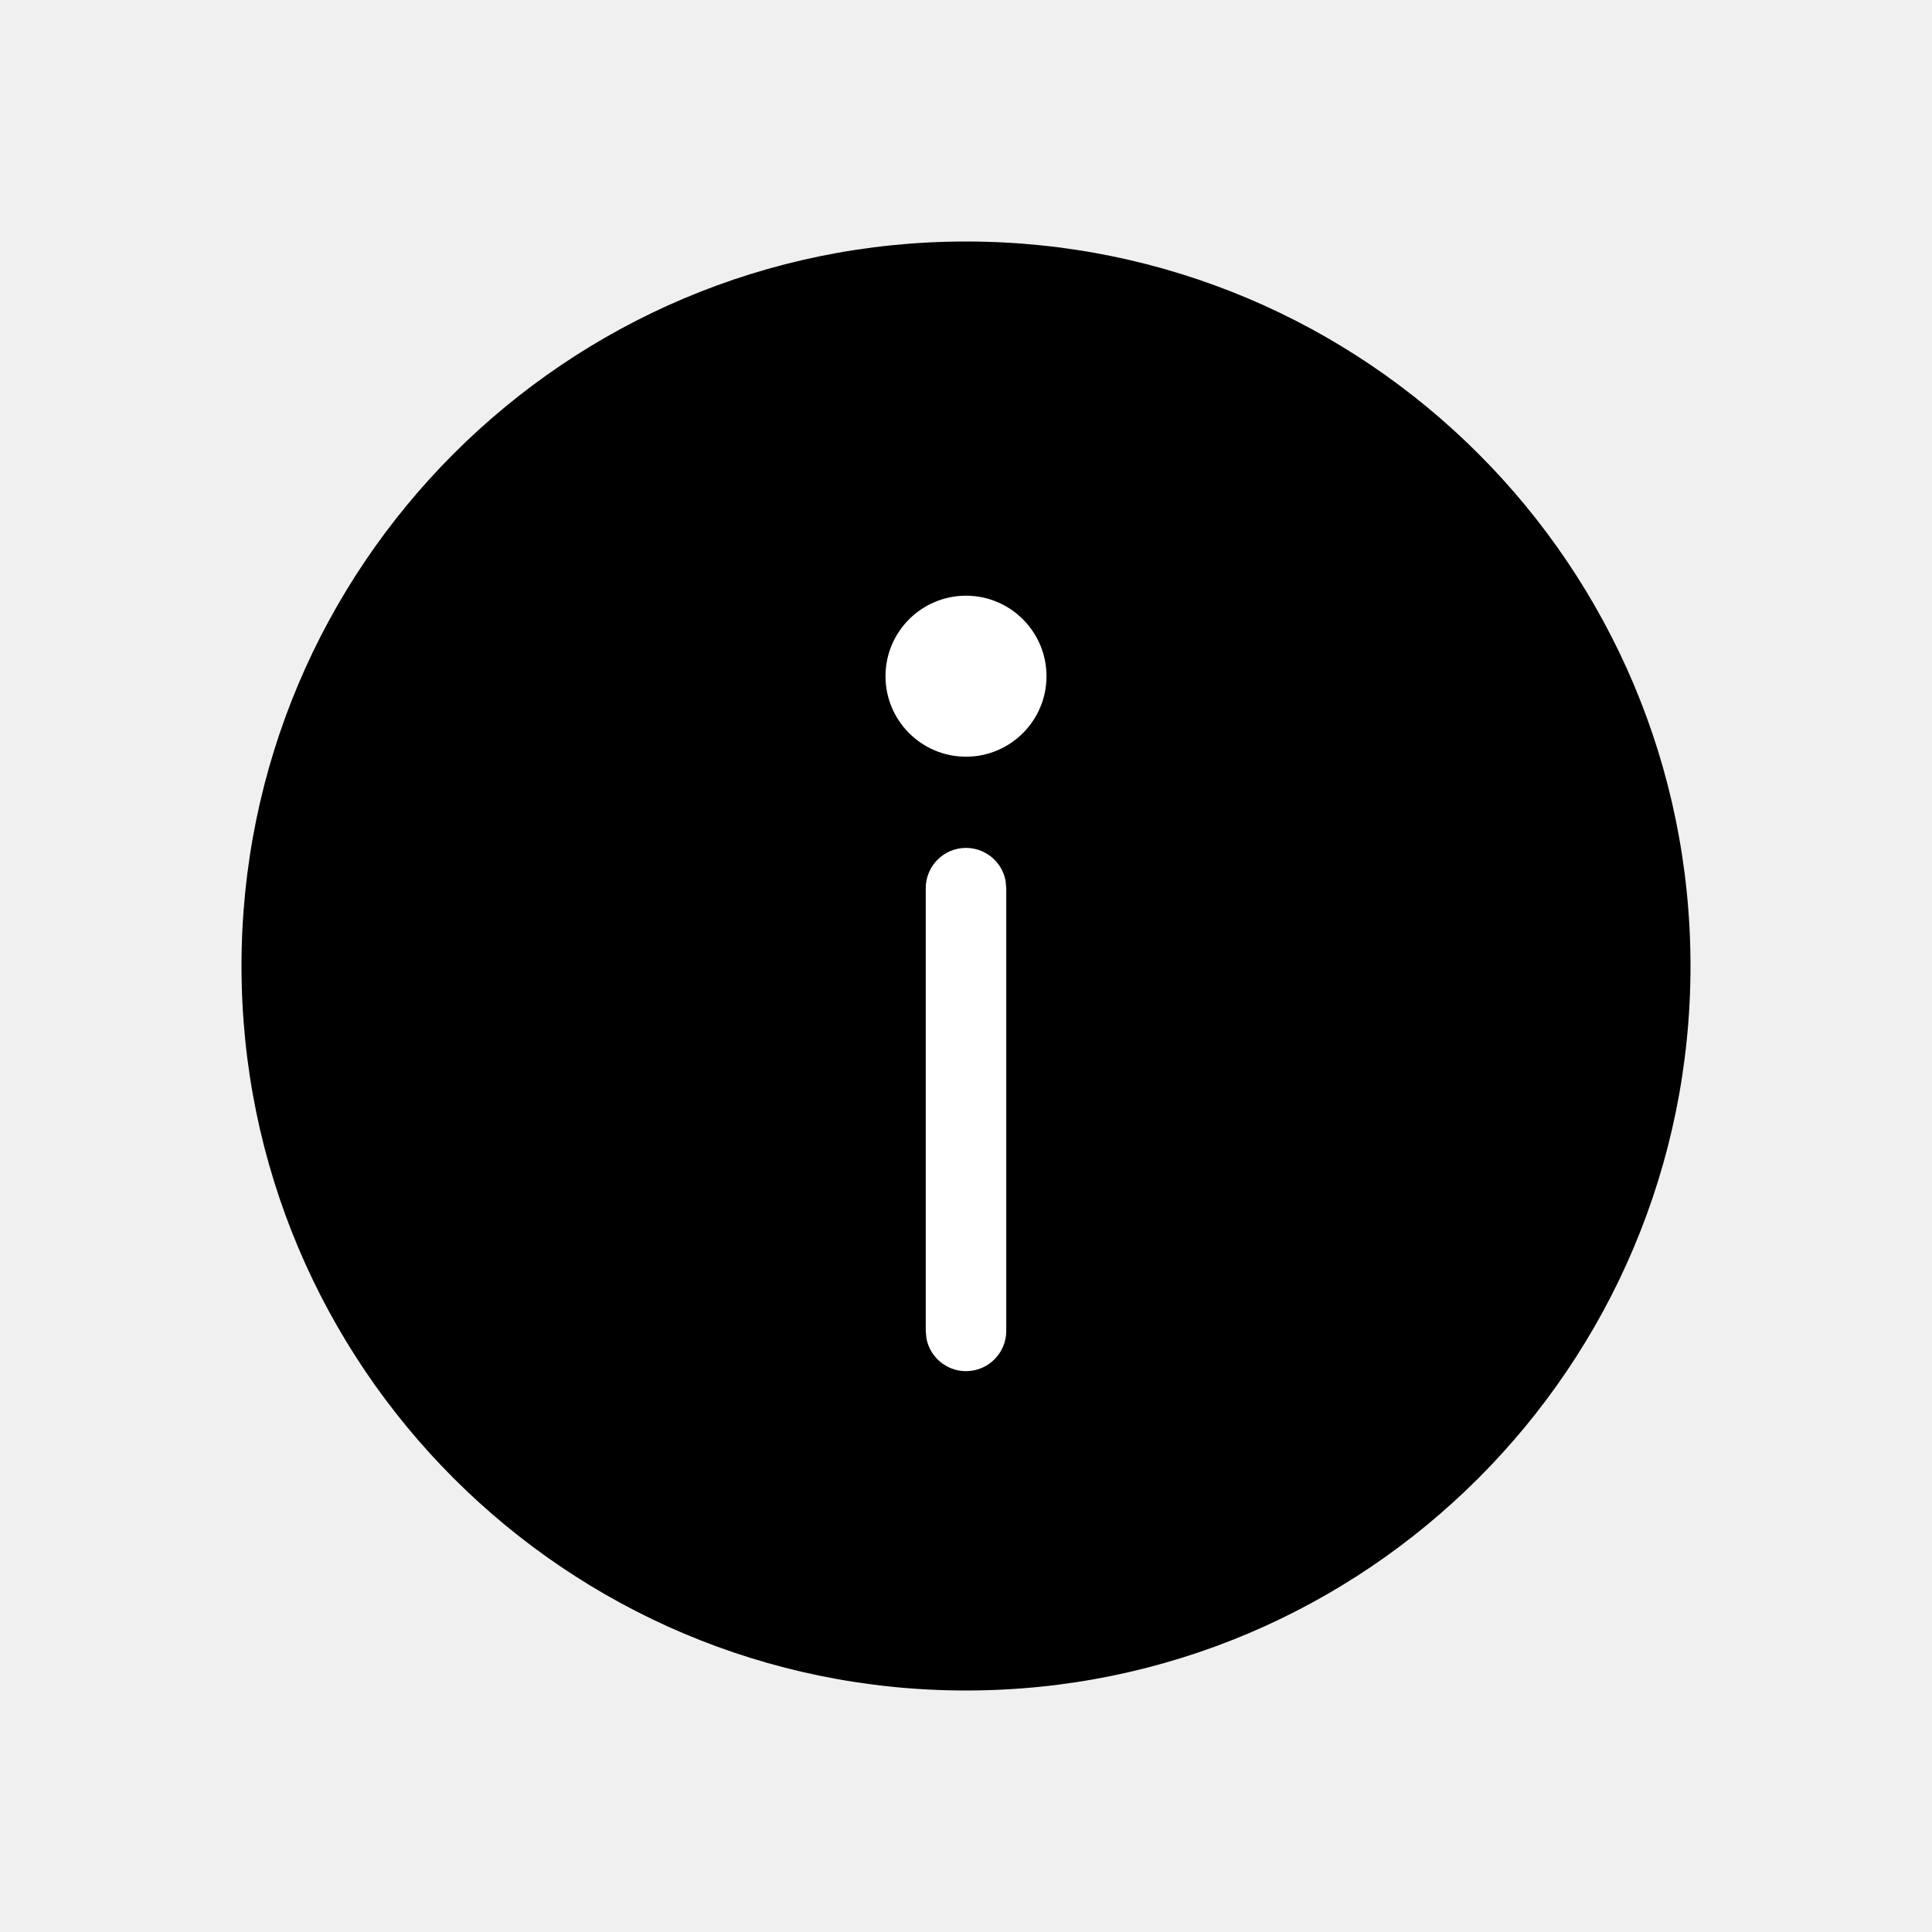
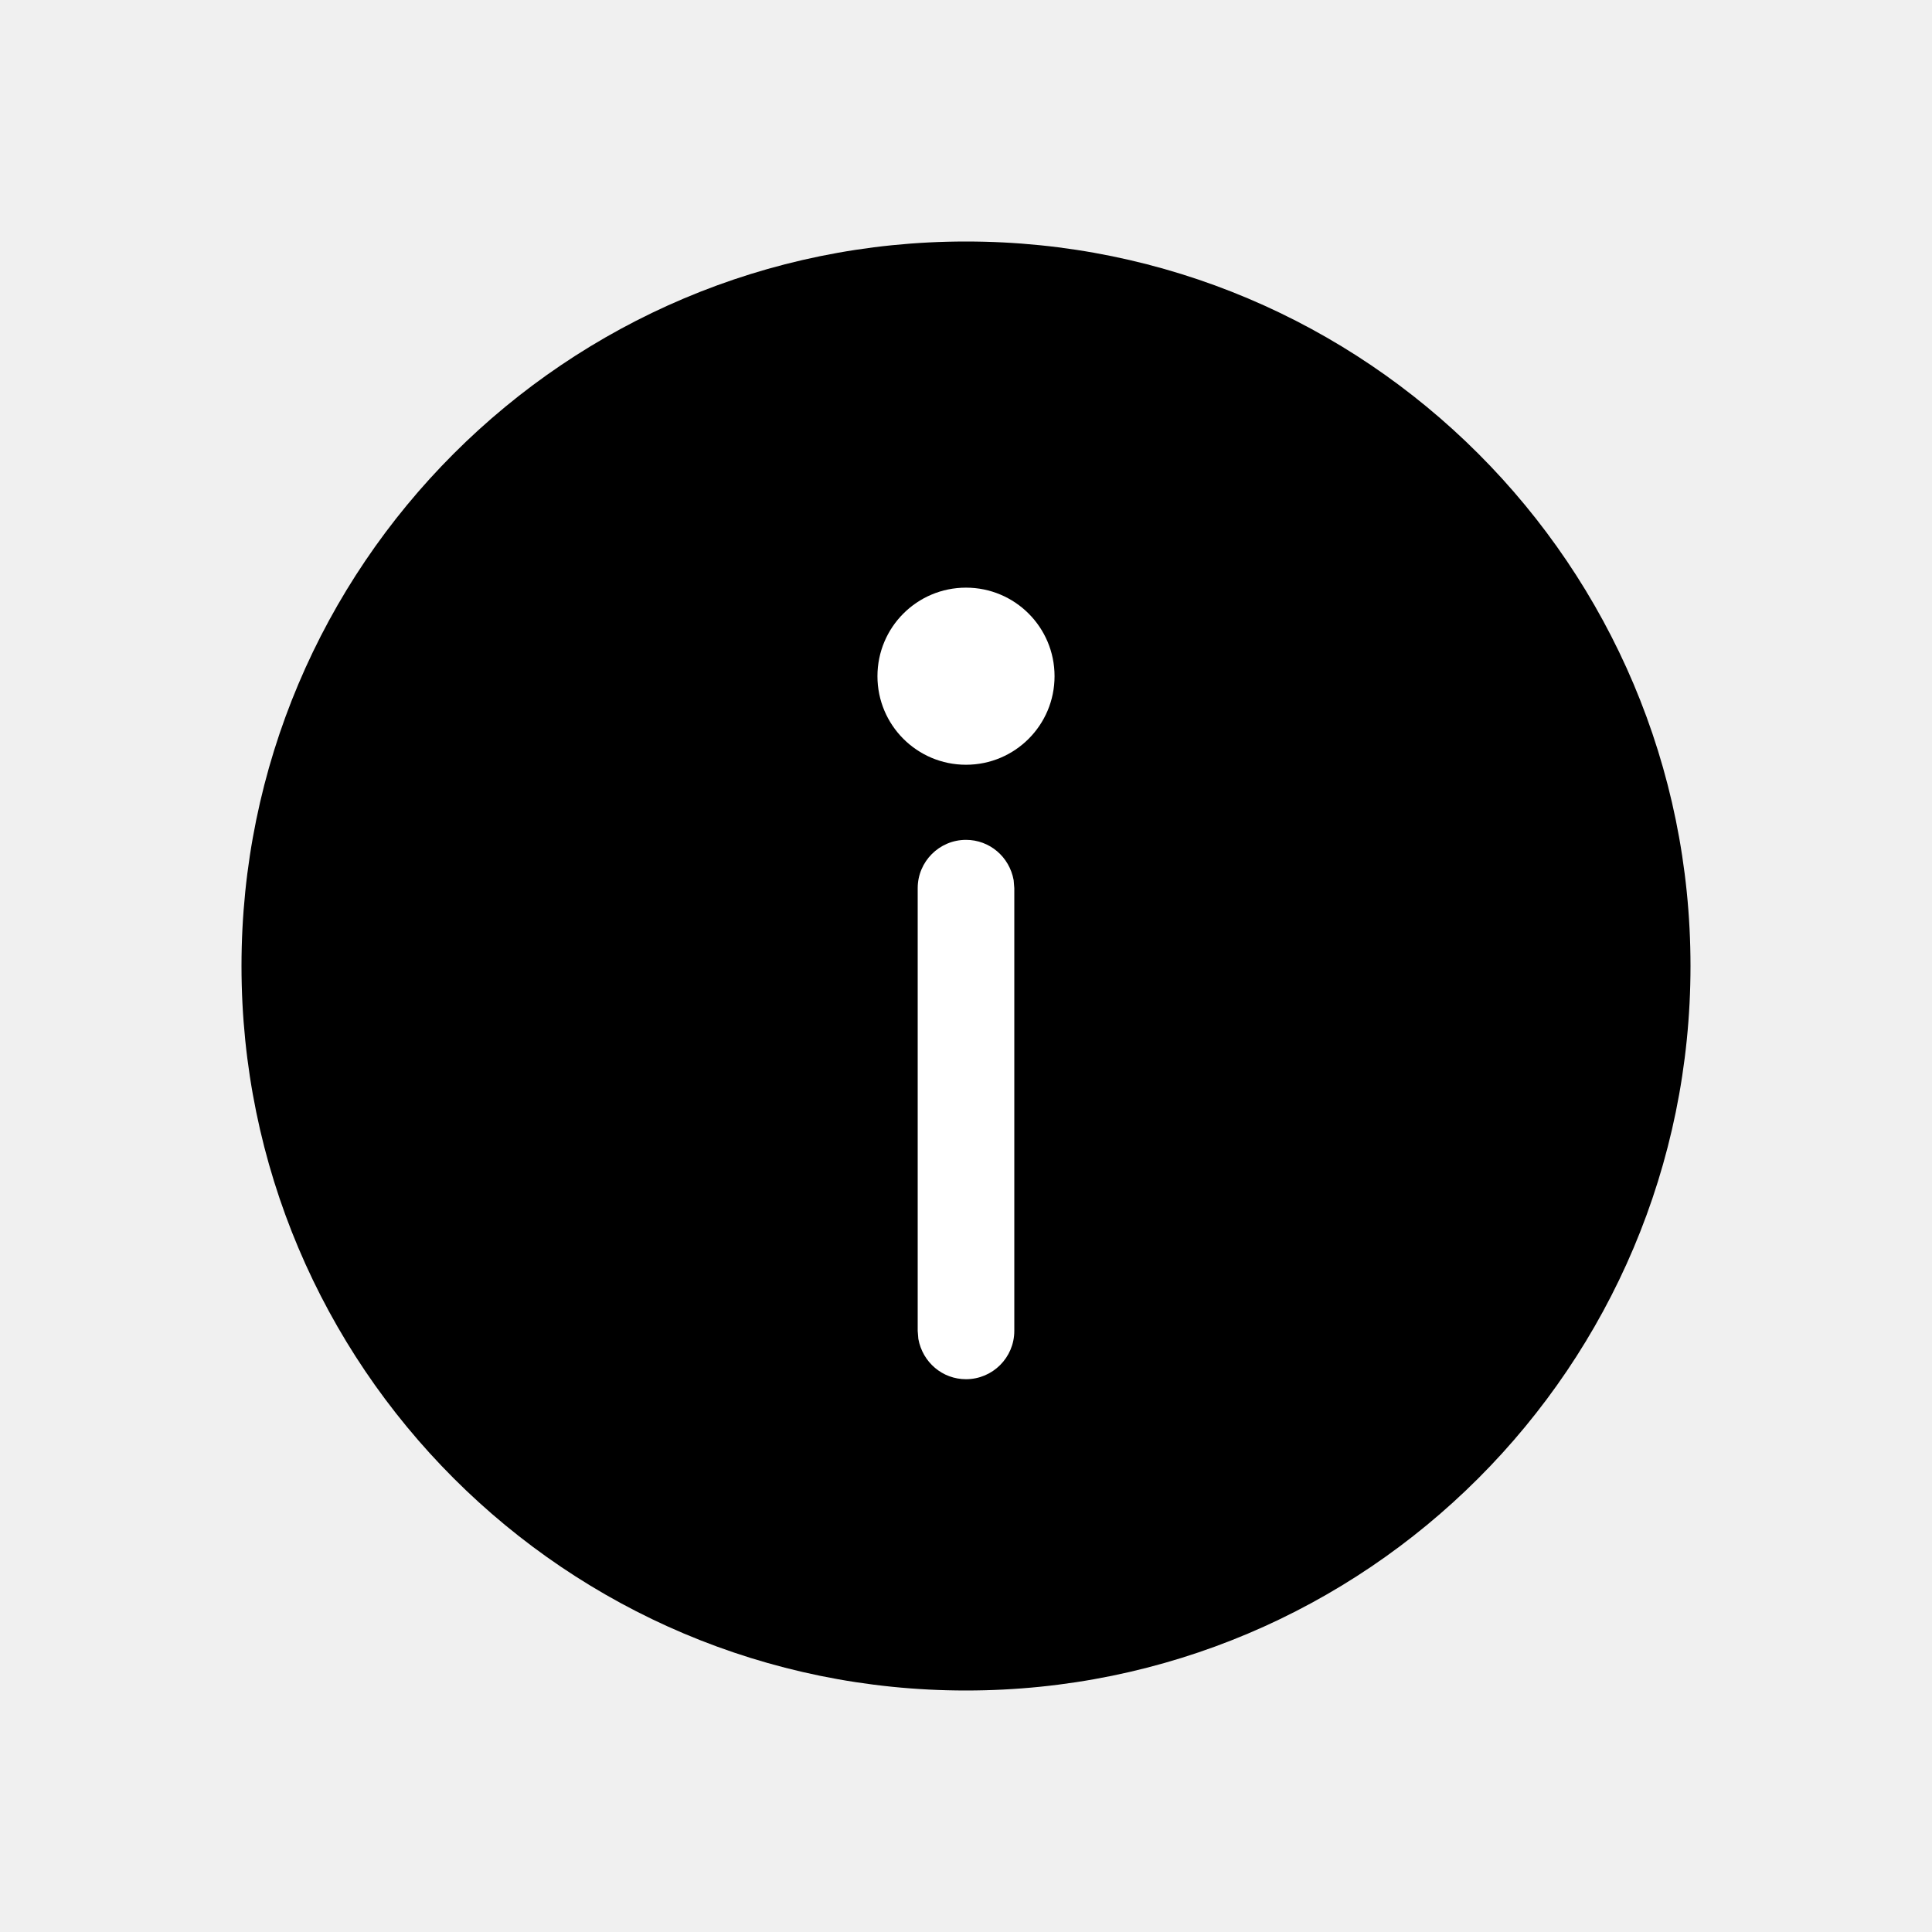
<svg xmlns="http://www.w3.org/2000/svg" version="1.1" width="24" height="24" viewBox="0 0 24 24">
  <path fill="currentColor" d="M21 12c0 4.971-4.029 9-9 9s-9-4.029-9-9c0-4.971 4.029-9 9-9s9 4.029 9 9z" />
-   <path fill="#fff" d="M12 9.4c0.552 0 1-0.448 1-1s-0.448-1-1-1c-0.552 0-1 0.448-1 1s0.448 1 1 1zM12 10.533c0.245 0 0.45 0.177 0.492 0.41l0.008 0.090v5.5c0 0.276-0.224 0.5-0.5 0.5-0.245 0-0.45-0.177-0.492-0.41l-0.008-0.090v-5.5c0-0.276 0.224-0.5 0.5-0.5z" />
+   <path fill="#fff" d="M12 10.433c-0.331 0-0.6 0.269-0.6 0.6v5.5l0.008 0.099c0.053 0.292 0.3 0.501 0.592 0.501 0.331 0 0.6-0.269 0.6-0.6v-5.5l-0.008-0.099c-0.053-0.292-0.3-0.501-0.592-0.501zM12 7.3c-0.608 0-1.1 0.492-1.1 1.1s0.492 1.1 1.1 1.1c0.608 0 1.1-0.492 1.1-1.1s-0.492-1.1-1.1-1.1z" />
</svg>
